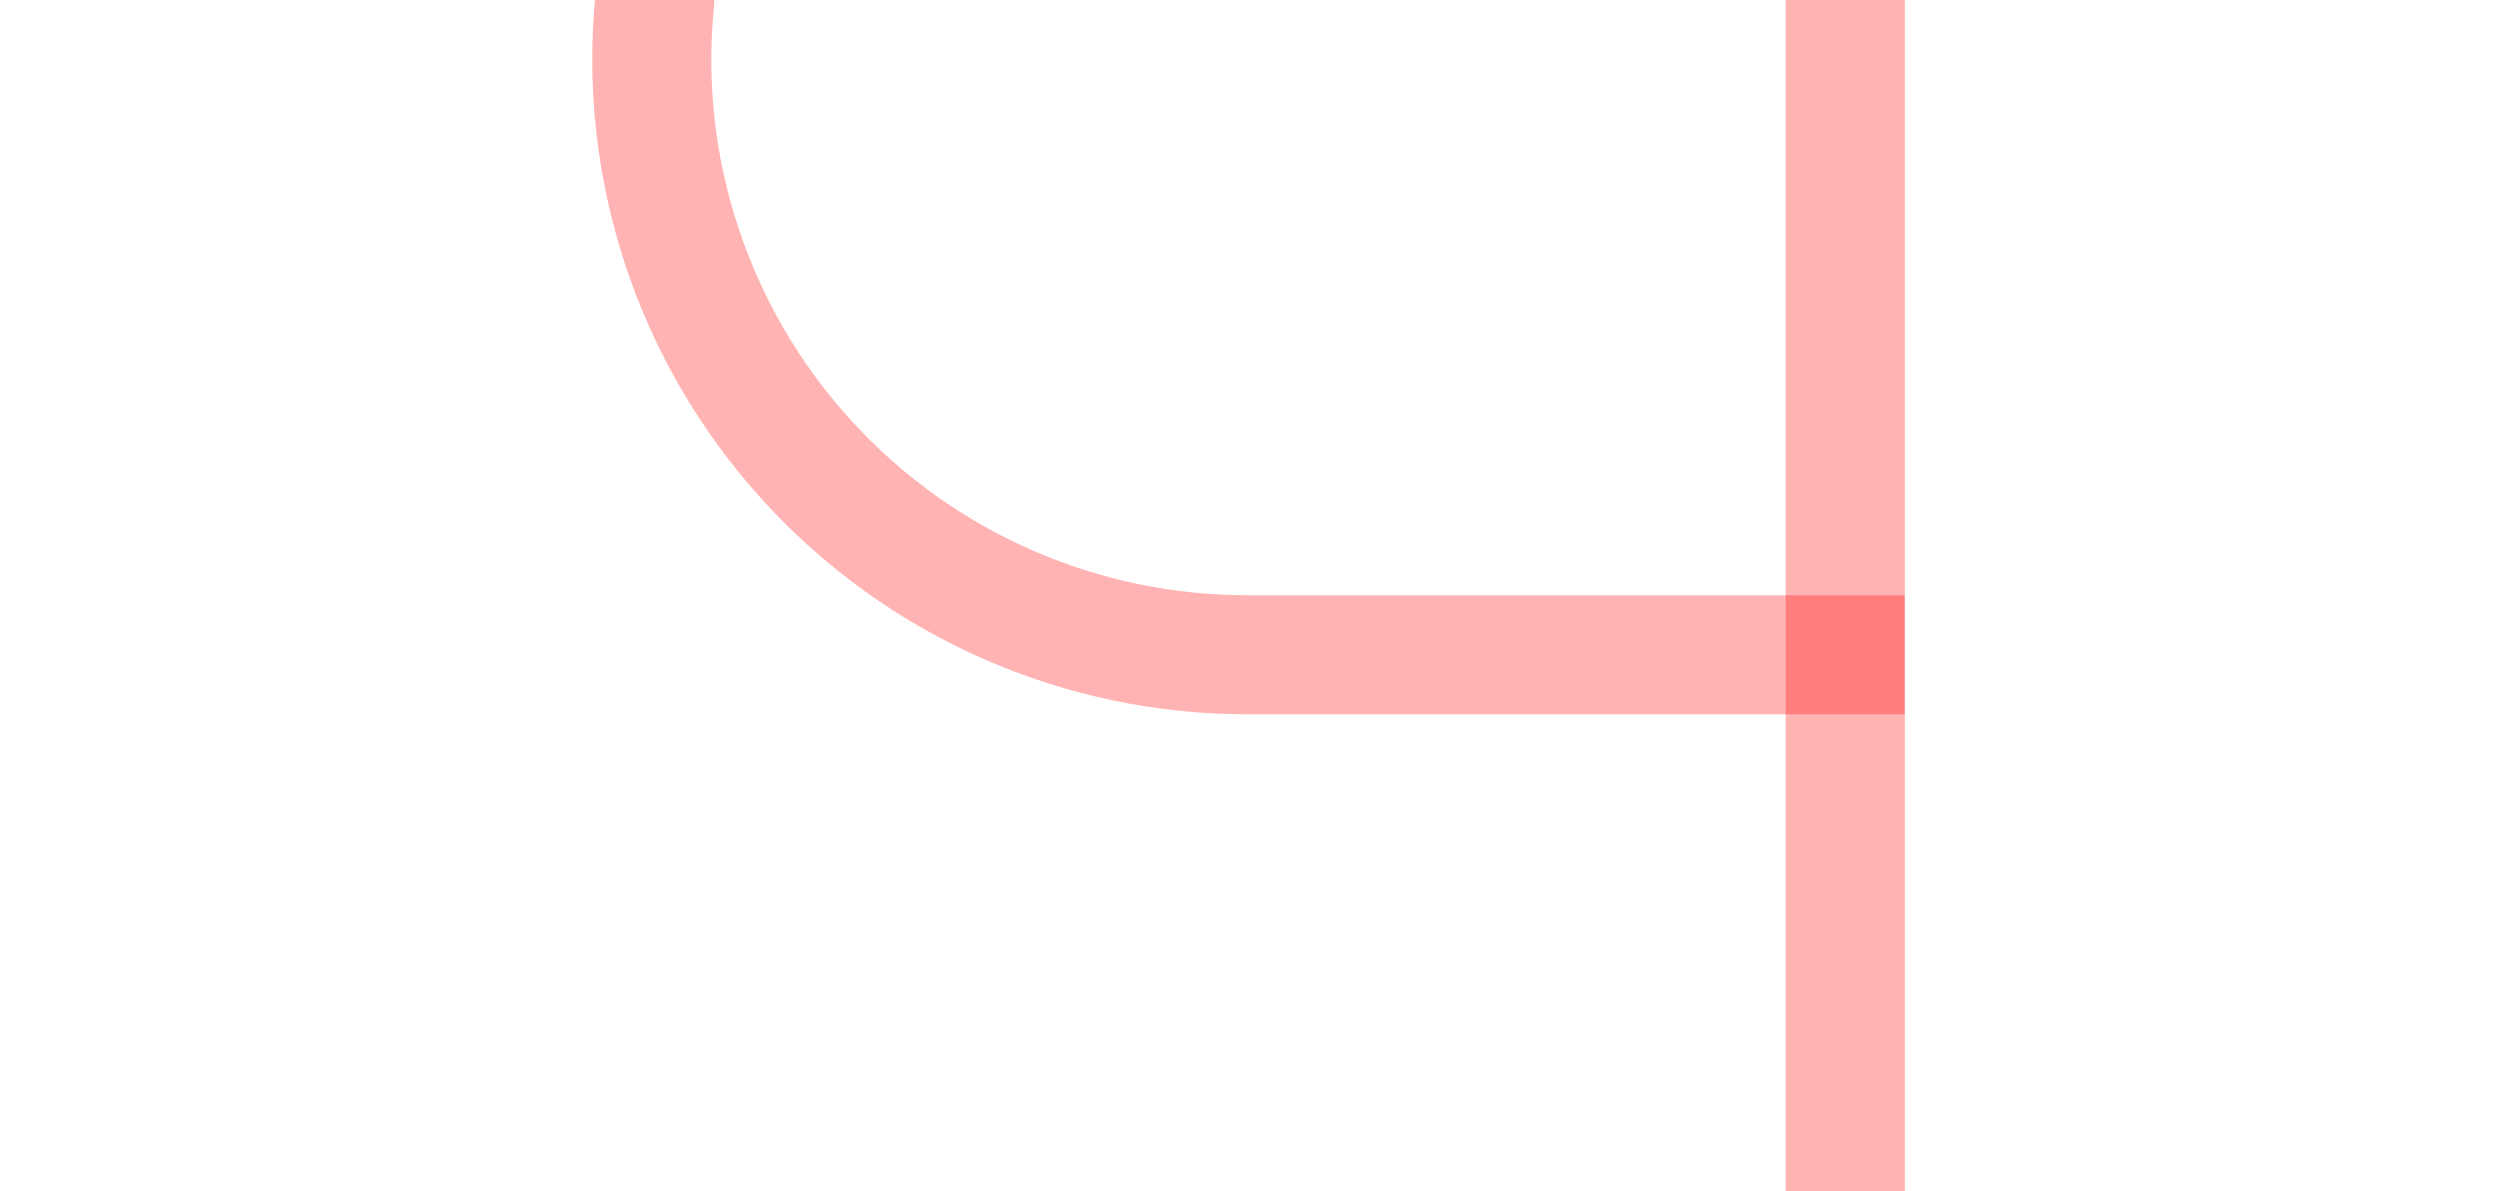
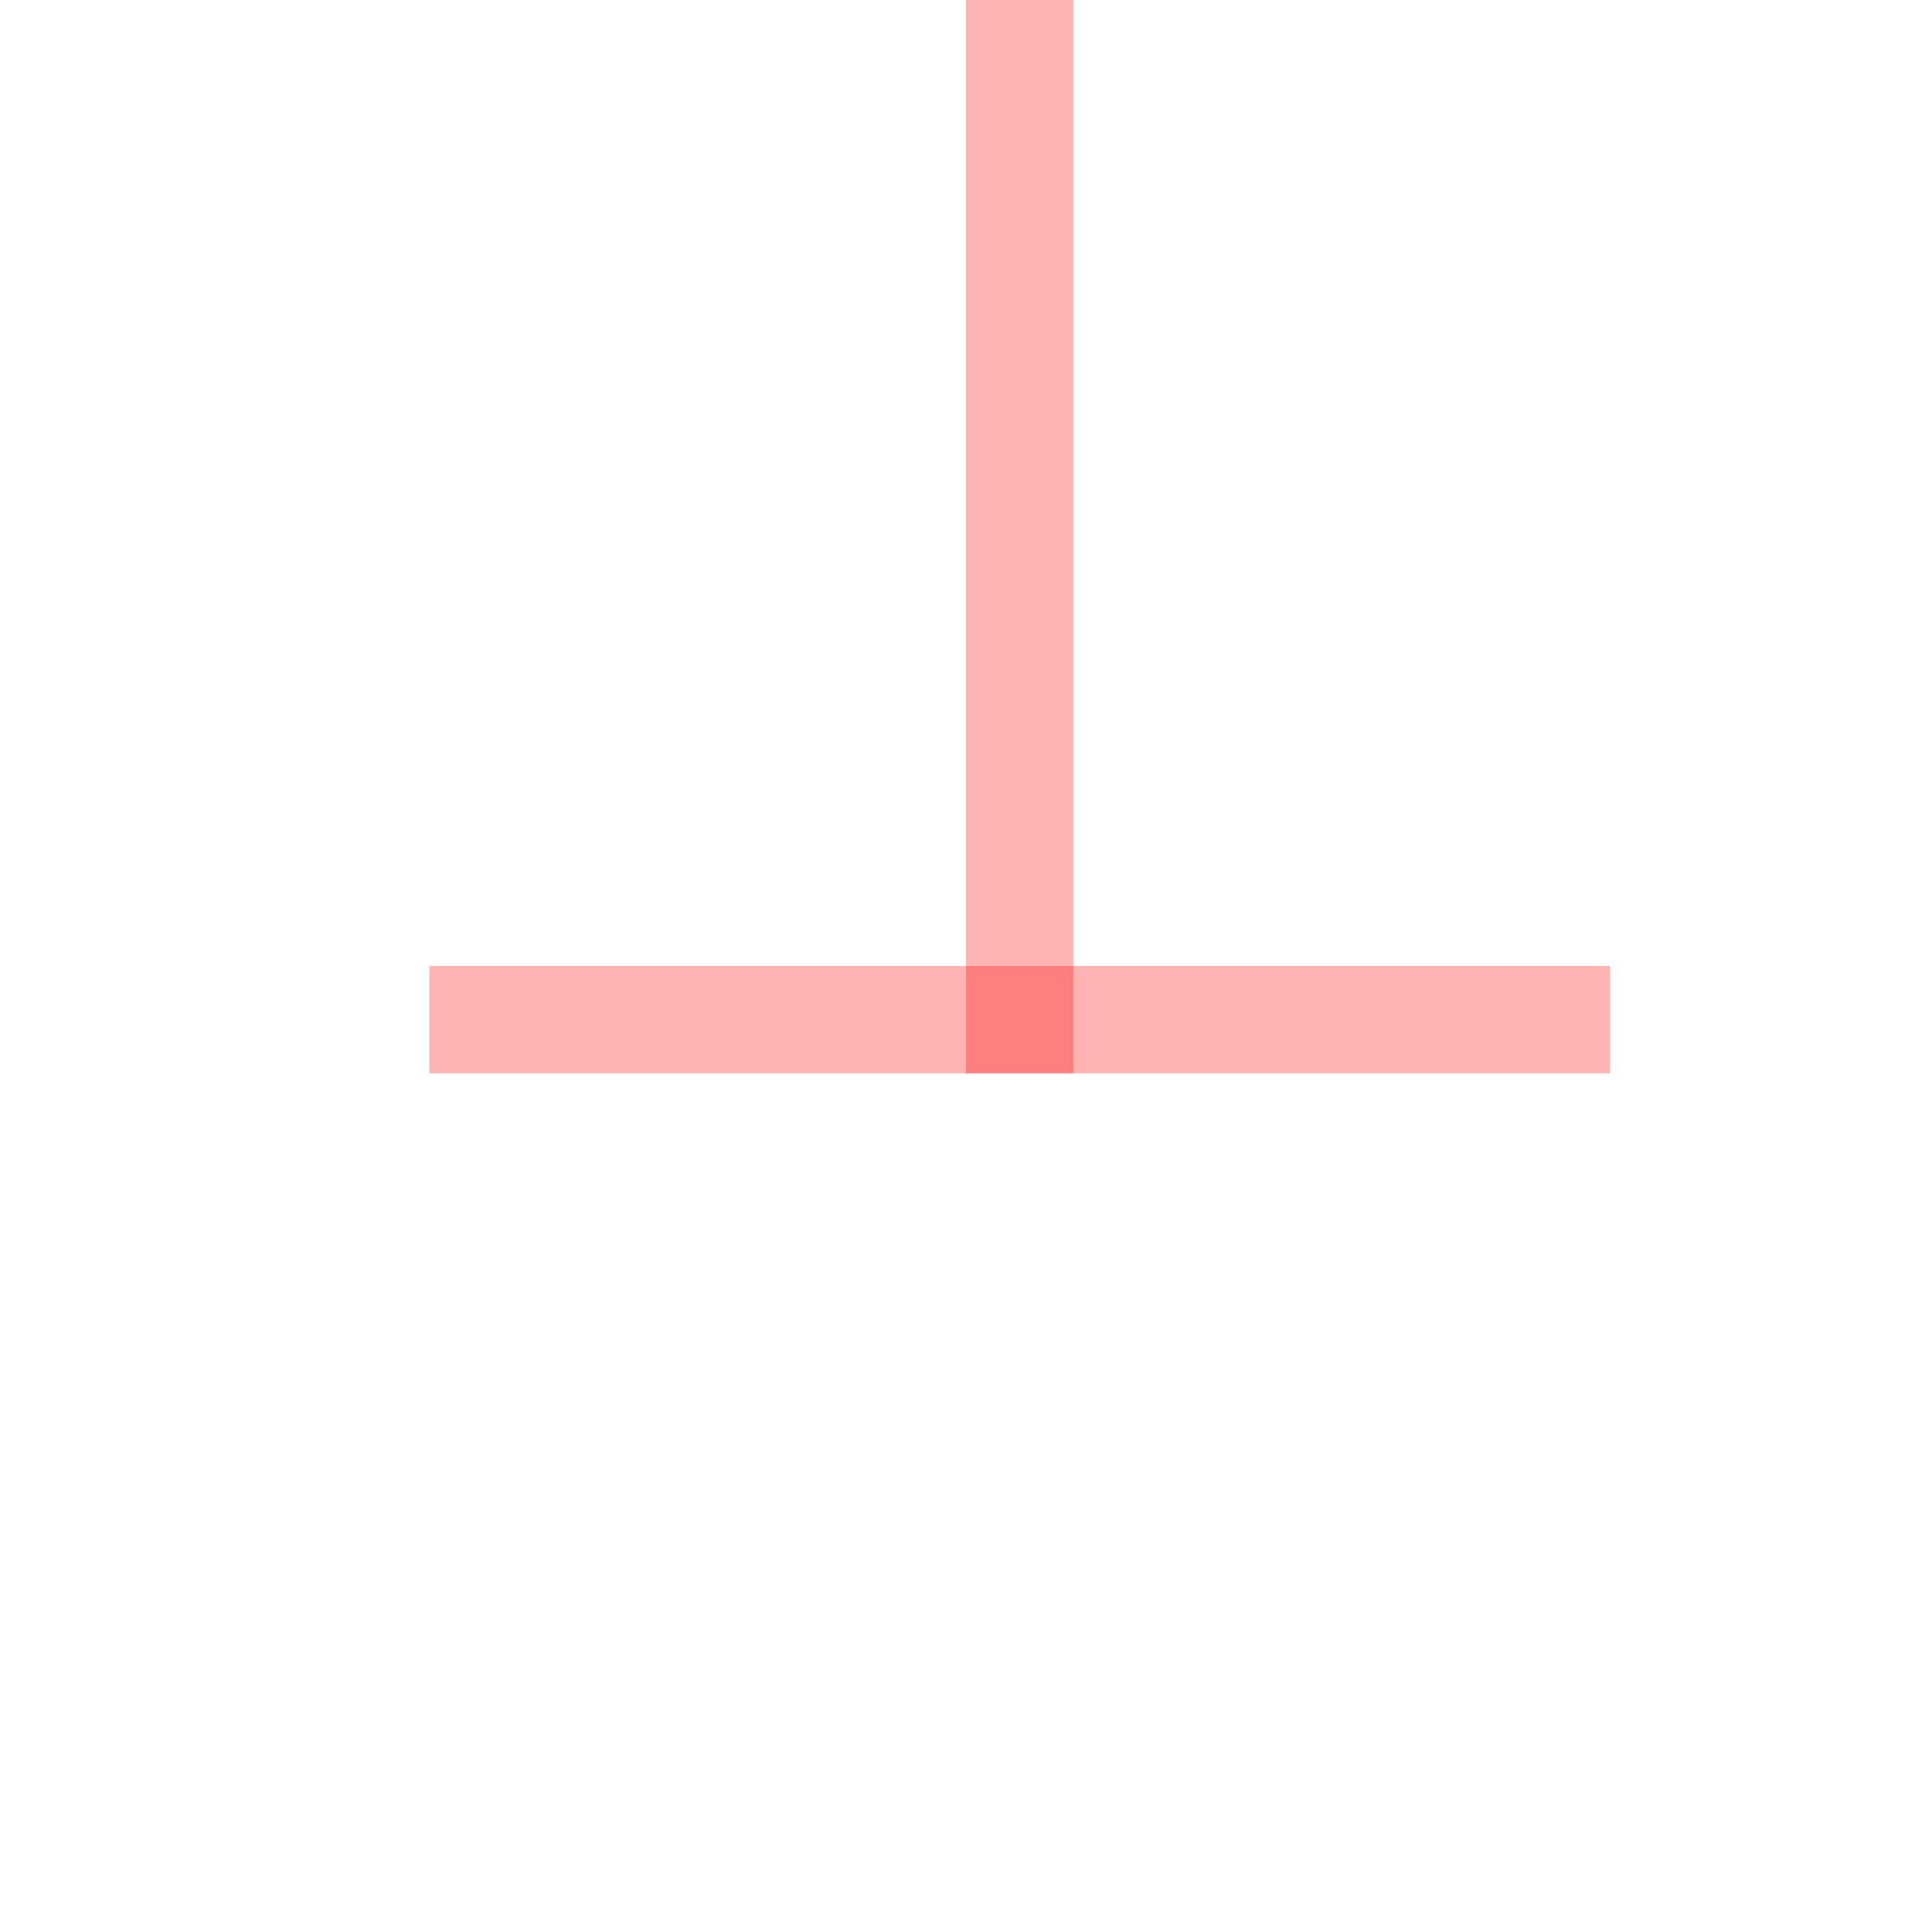
- <svg xmlns="http://www.w3.org/2000/svg" version="1.1" width="21px" height="10px" preserveAspectRatio="xMinYMid meet" viewBox="395 2833  21 8">
-   <path d="M 341.5 2569  L 341.5 2555  A 5 5 0 0 1 346.5 2550.5 L 395 2550.5  A 5 5 0 0 1 400.5 2555.5 L 400.5 2832  A 5 5 0 0 0 405.5 2837.5 L 411 2837.5  " stroke-width="1" stroke="#ff0000" fill="none" stroke-opacity="0.298" />
-   <path d="M 410 2832  L 410 2843  L 411 2843  L 411 2832  L 410 2832  Z " fill-rule="nonzero" fill="#ff0000" stroke="none" fill-opacity="0.298" />
+ <svg xmlns="http://www.w3.org/2000/svg" version="1.1" width="18px" height="18px" preserveAspectRatio="xMinYMid meet" viewBox="406 2261  18 16">
+   <path d="M 341.5 2190  L 341.5 2175  A 5 5 0 0 1 346.5 2170.5 L 410 2170.5  A 5 5 0 0 1 415.5 2175.5 L 415.5 2270  " stroke-width="1" stroke="#ff0000" fill="none" stroke-opacity="0.298" />
+   <path d="M 421 2269  L 410 2269  L 410 2270  L 421 2270  L 421 2269  Z " fill-rule="nonzero" fill="#ff0000" stroke="none" fill-opacity="0.298" />
</svg>
